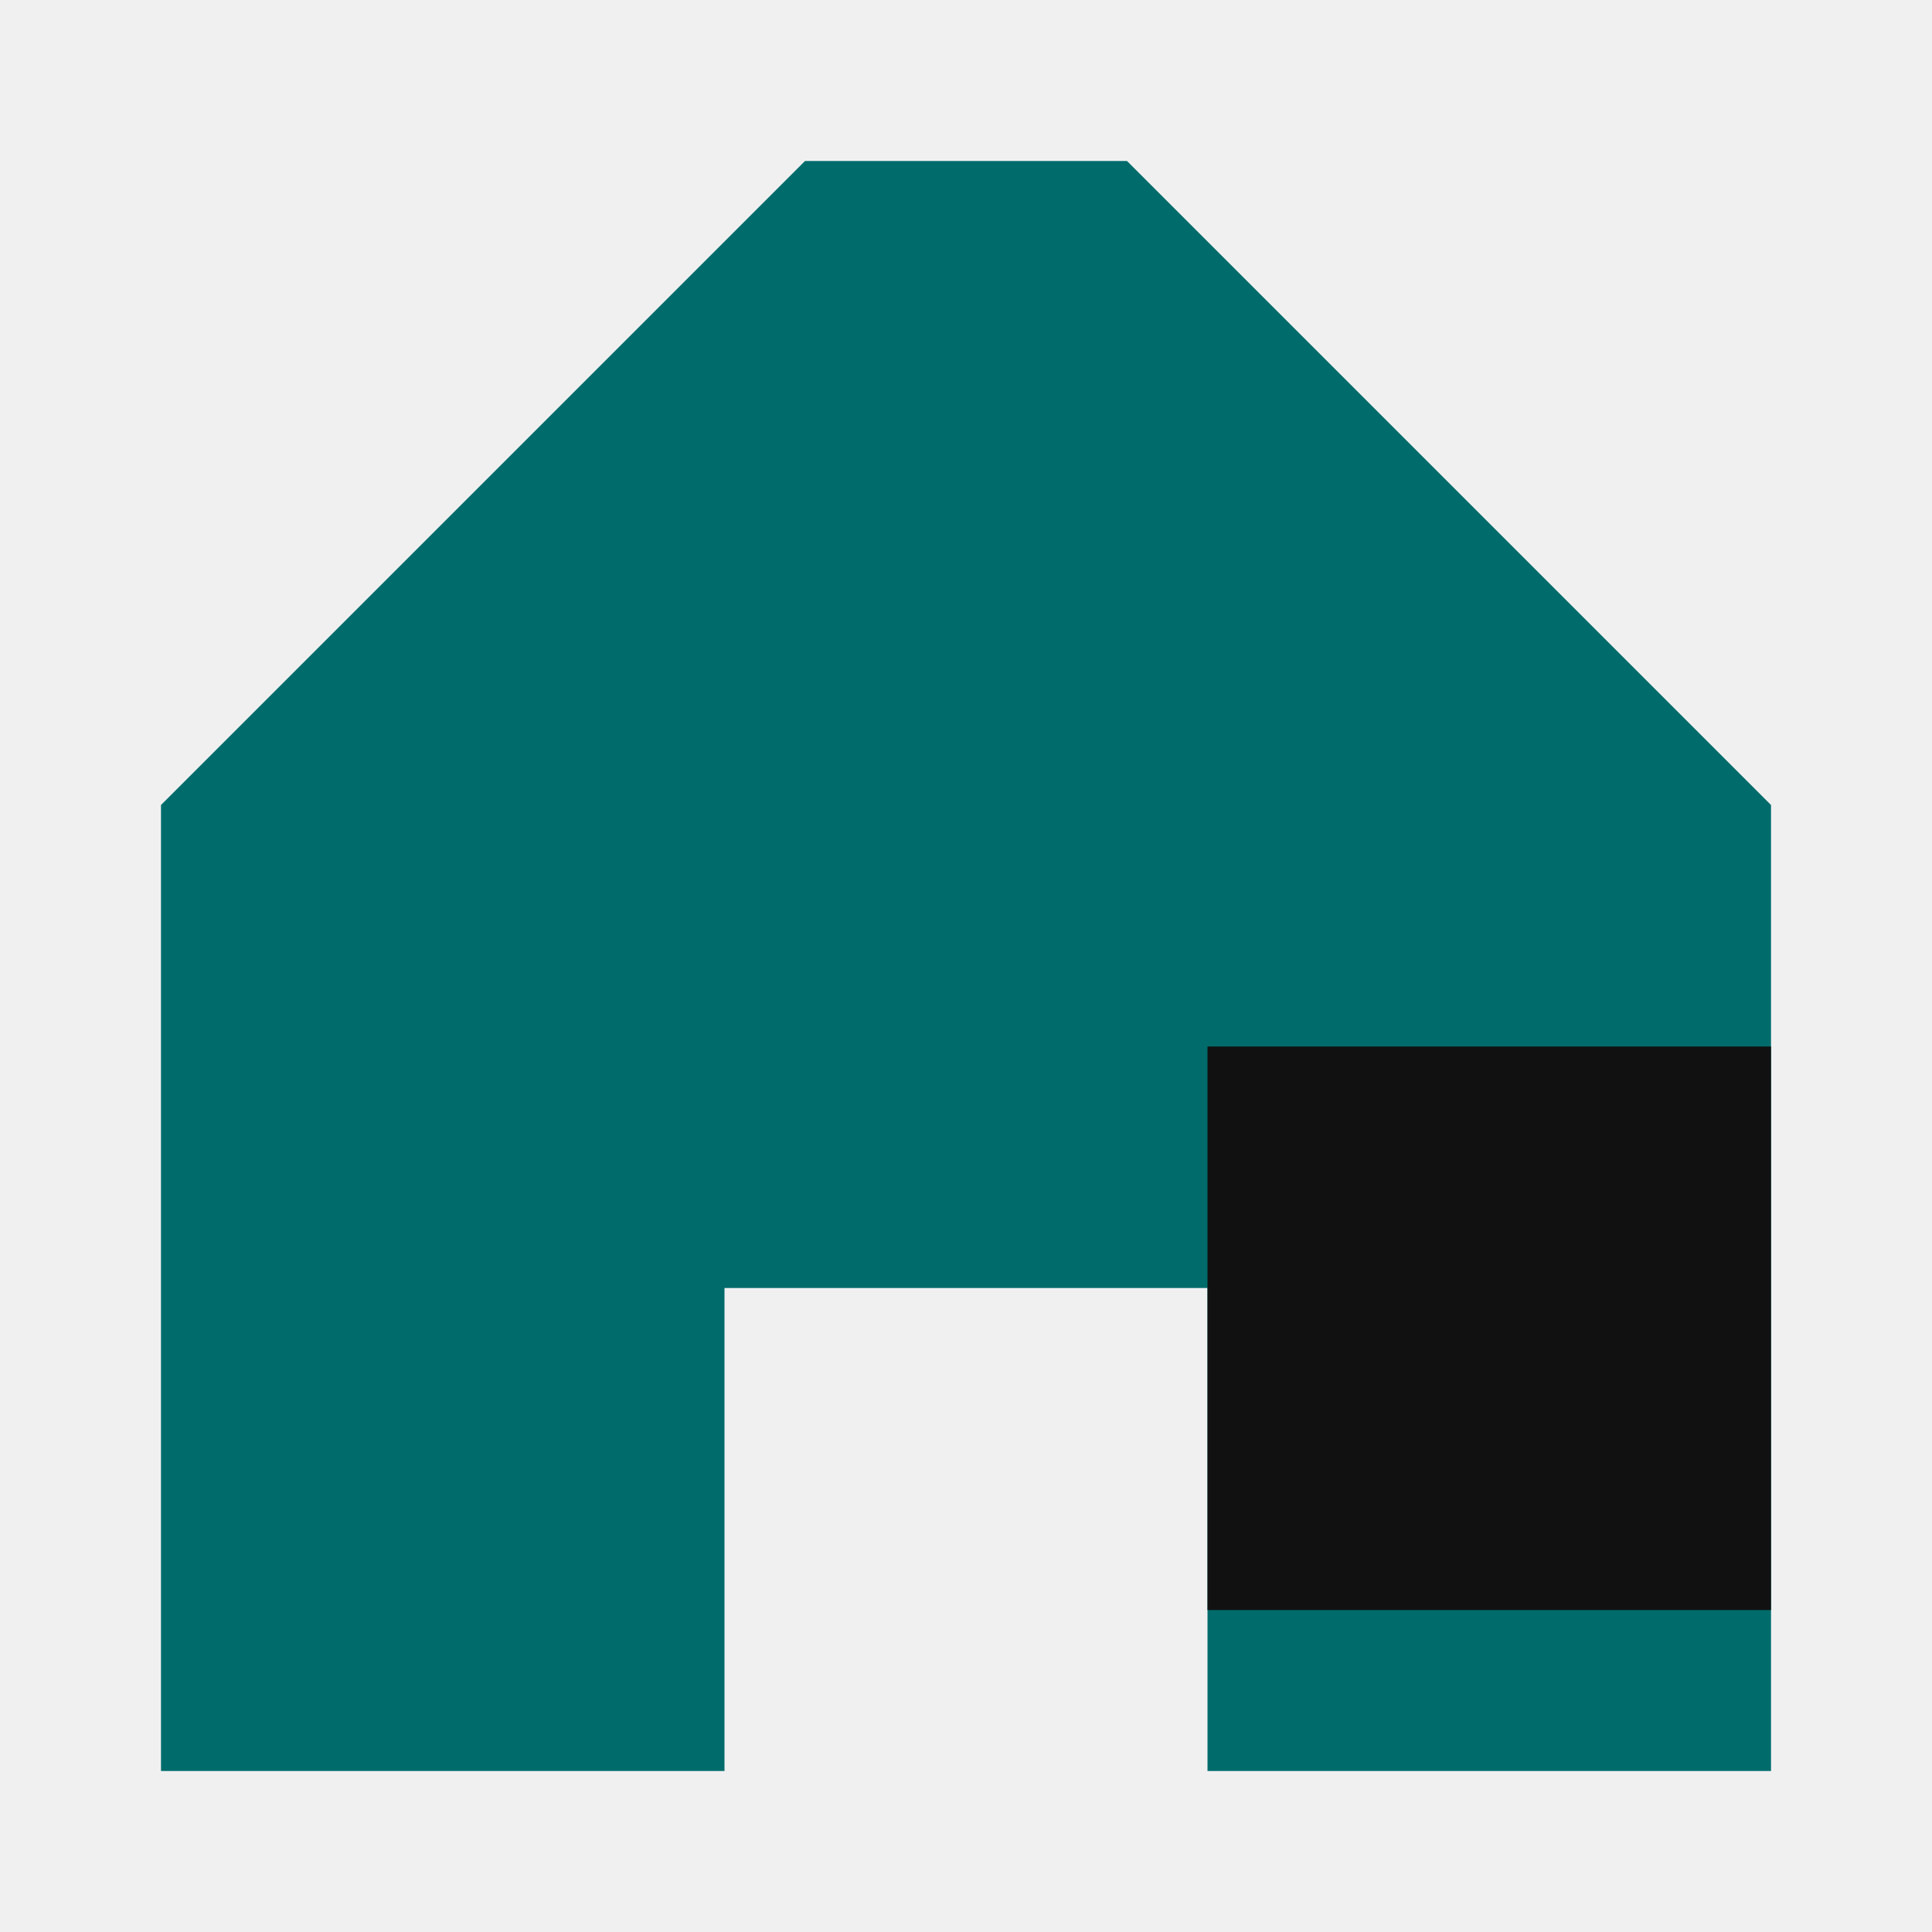
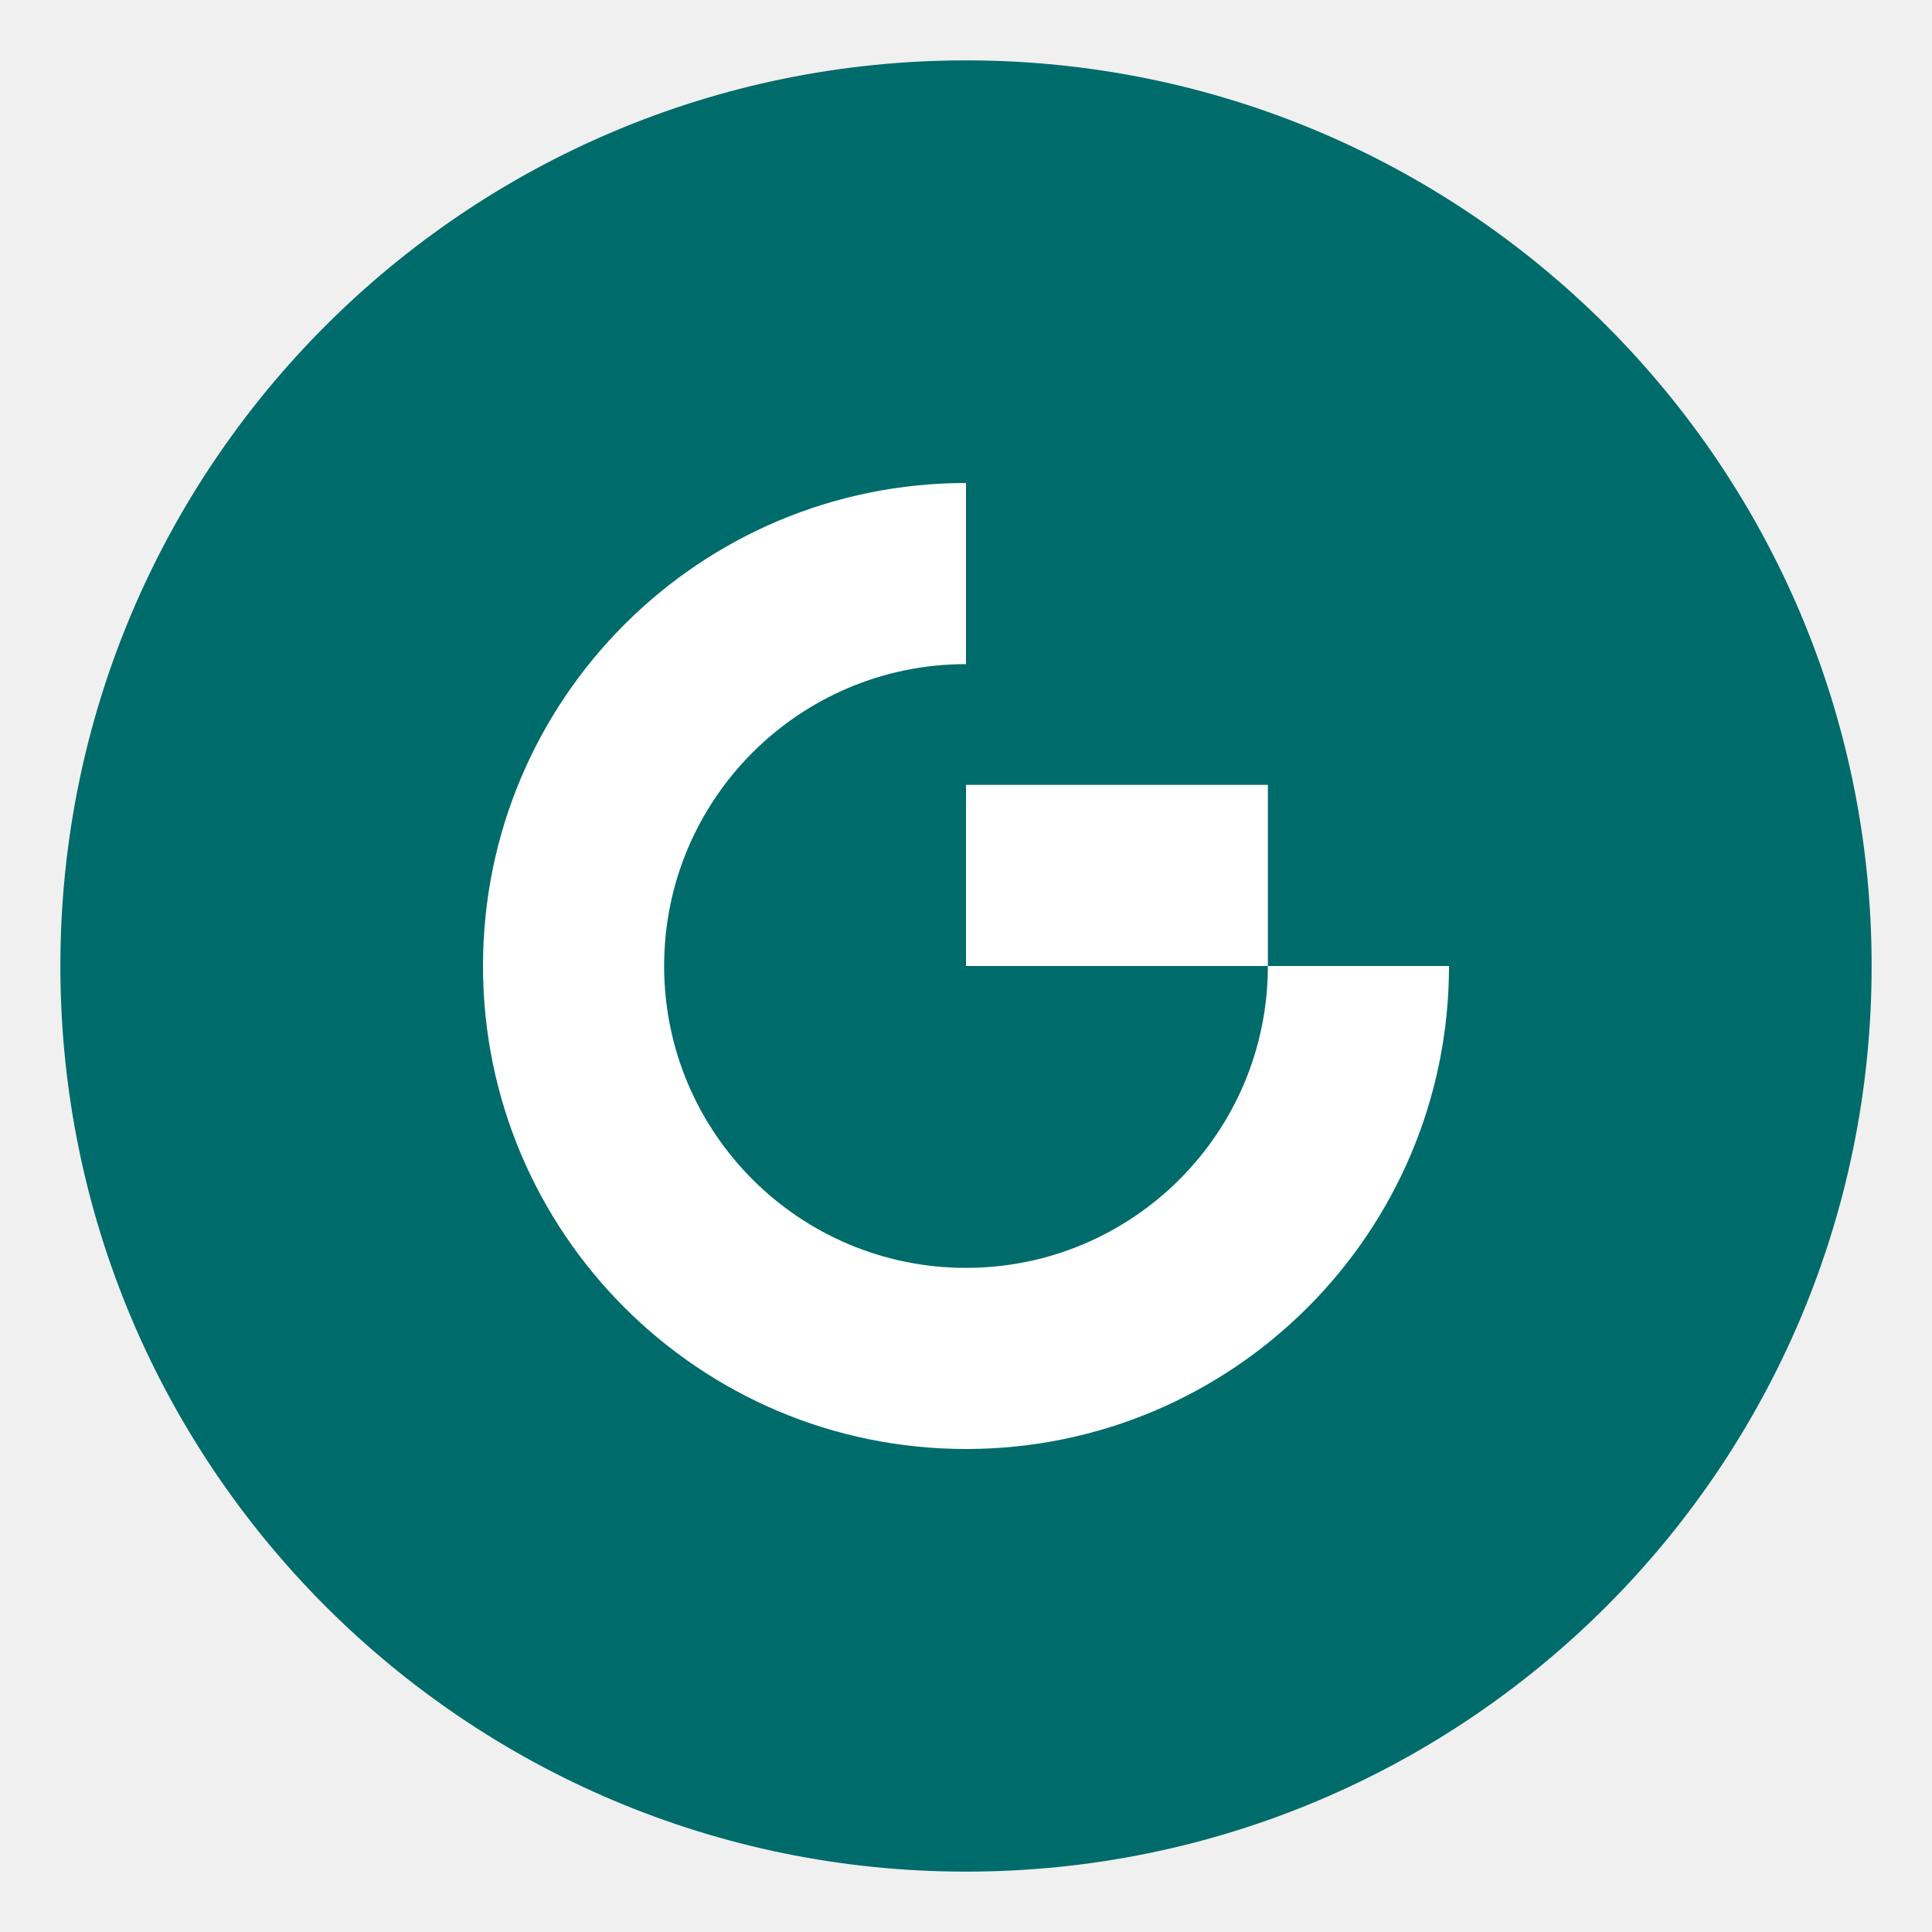
<svg xmlns="http://www.w3.org/2000/svg" width="64" height="64" viewBox="0 0 64 64">
-   <path d="M26.667 5.333 5.333 26.667v32h18.667v-16h16v16h18.667V26.667L37.333 5.333z" fill="#006b6b" />
-   <rect x="40" y="34.667" width="18.667" height="18.667" fill="#111" />
+   <circle cx="32" cy="32" r="30" fill="#006b6b" />
+   <path d="M32 16a16 16 0 1 0 16 16h-6a10 10 0 1 1-10-10v10h10v-6H32V16z" fill="#fff" />
</svg>
